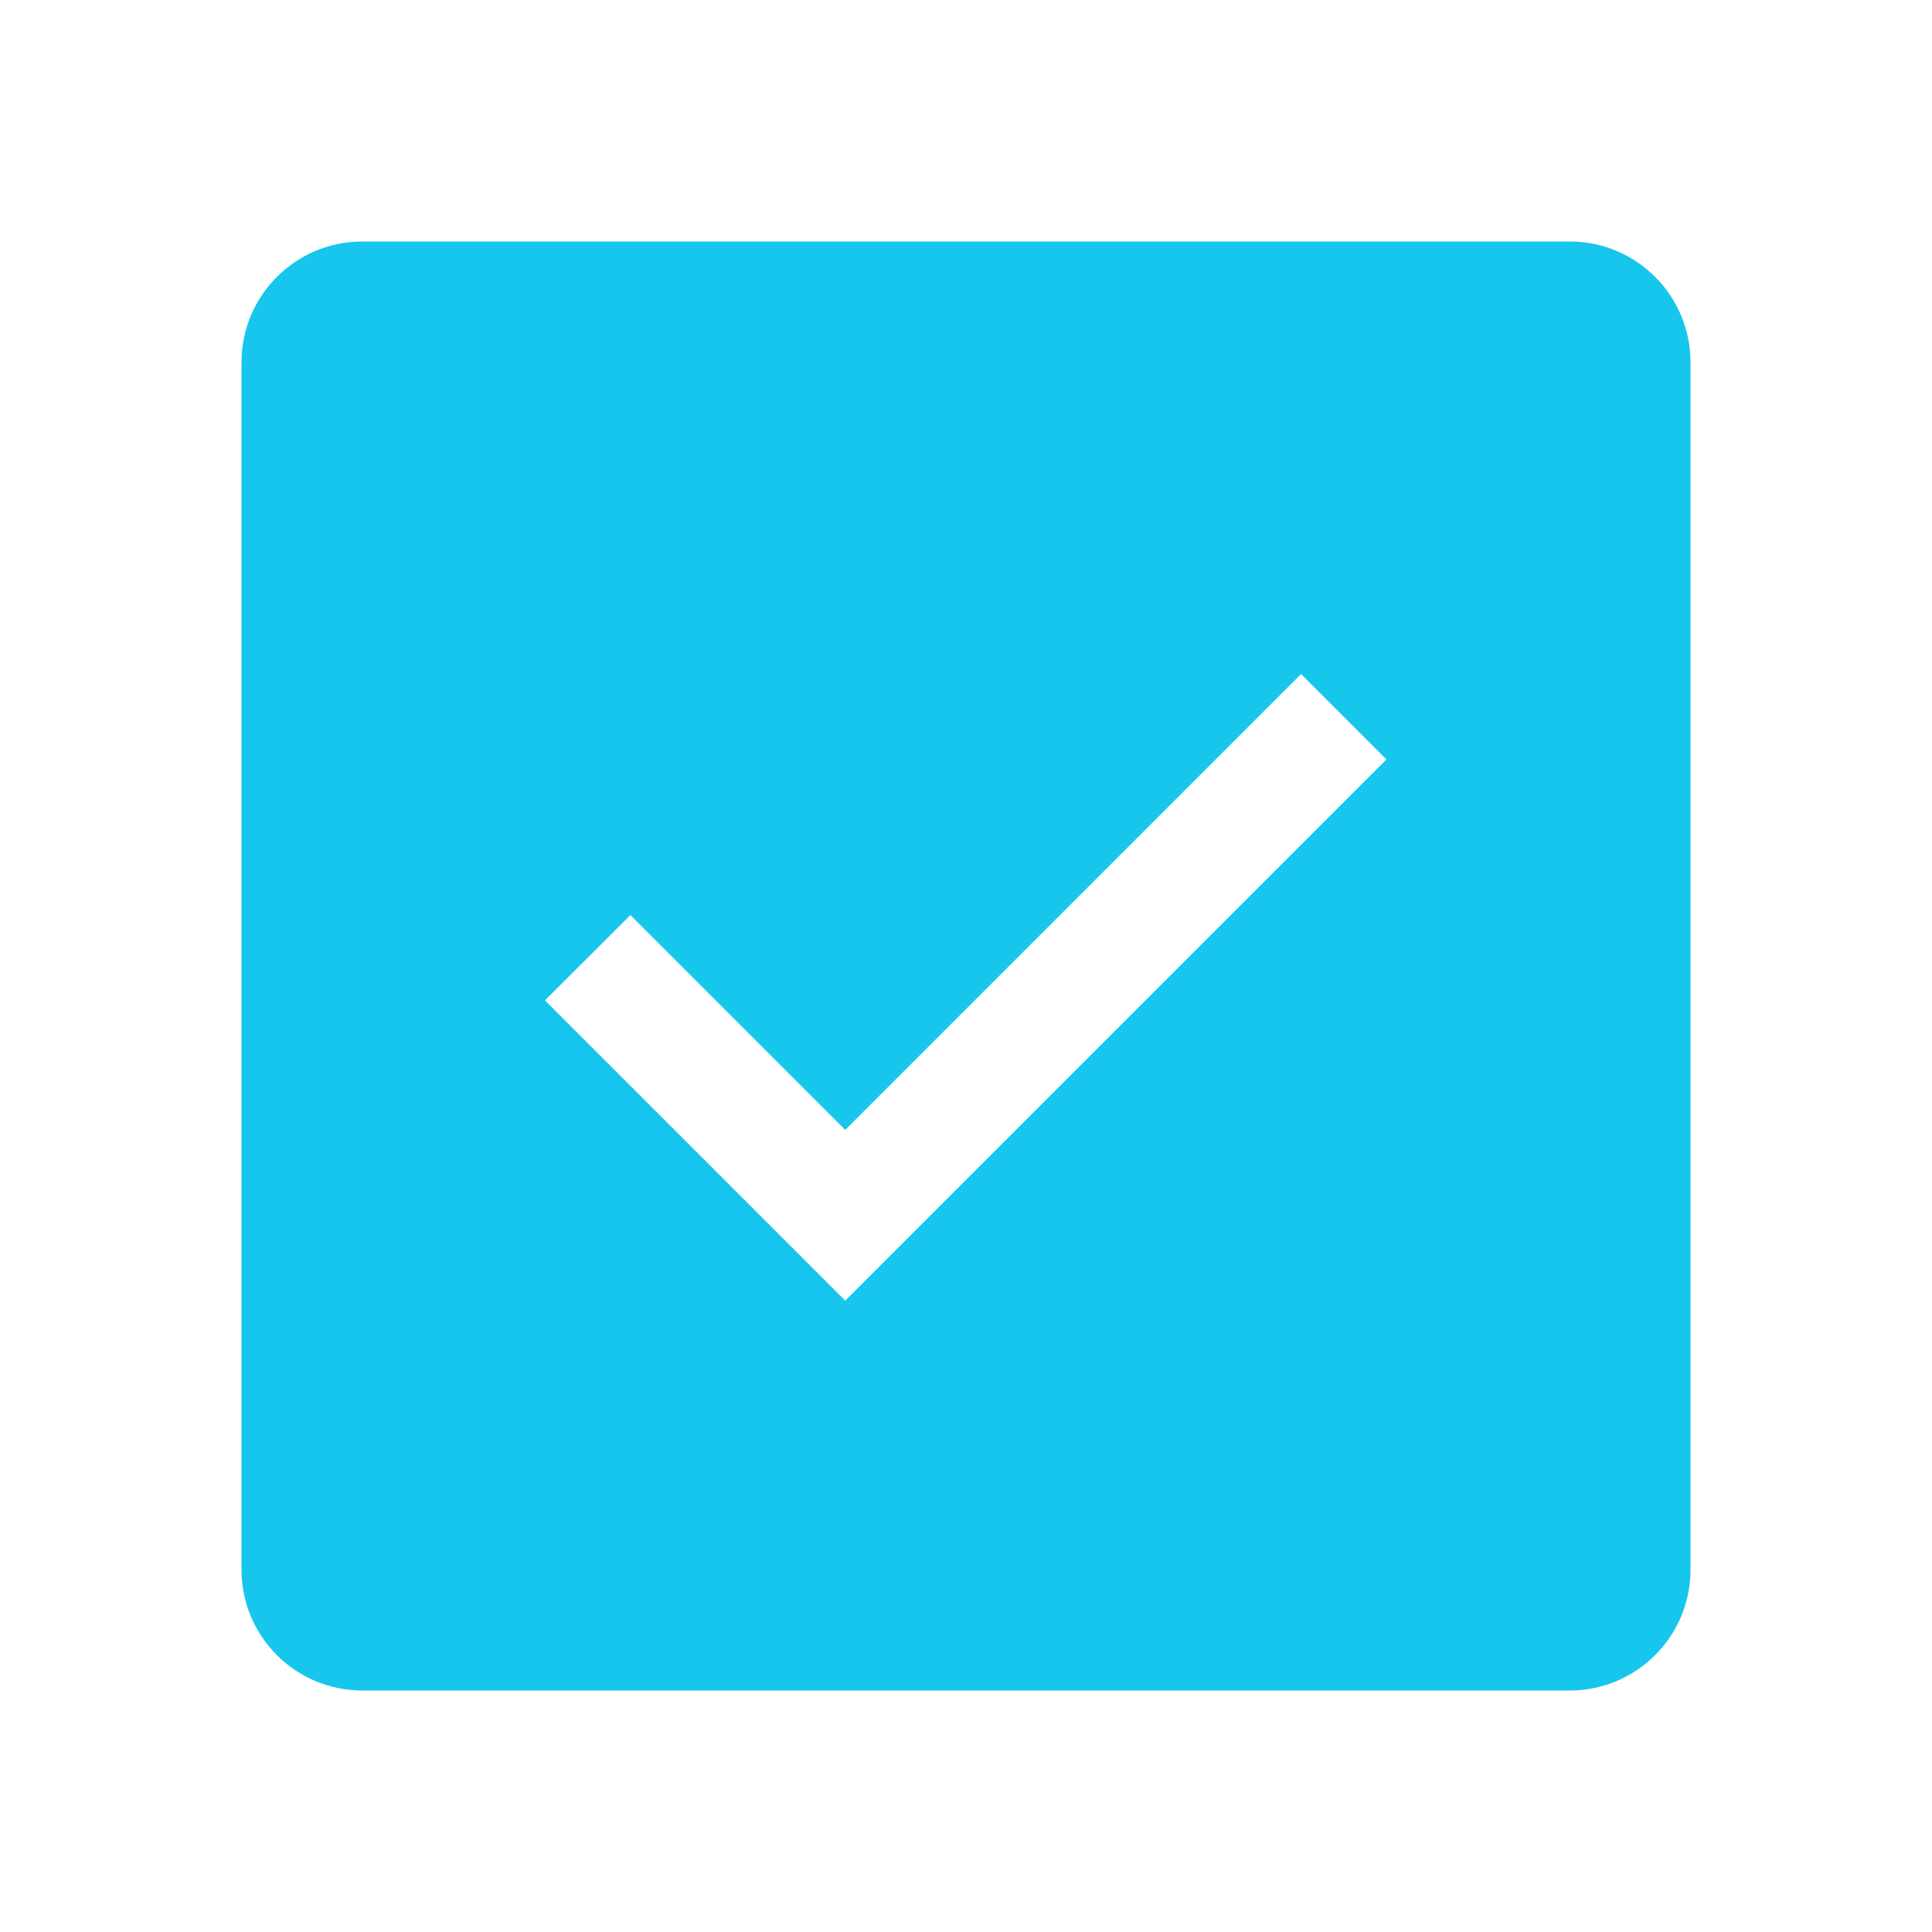
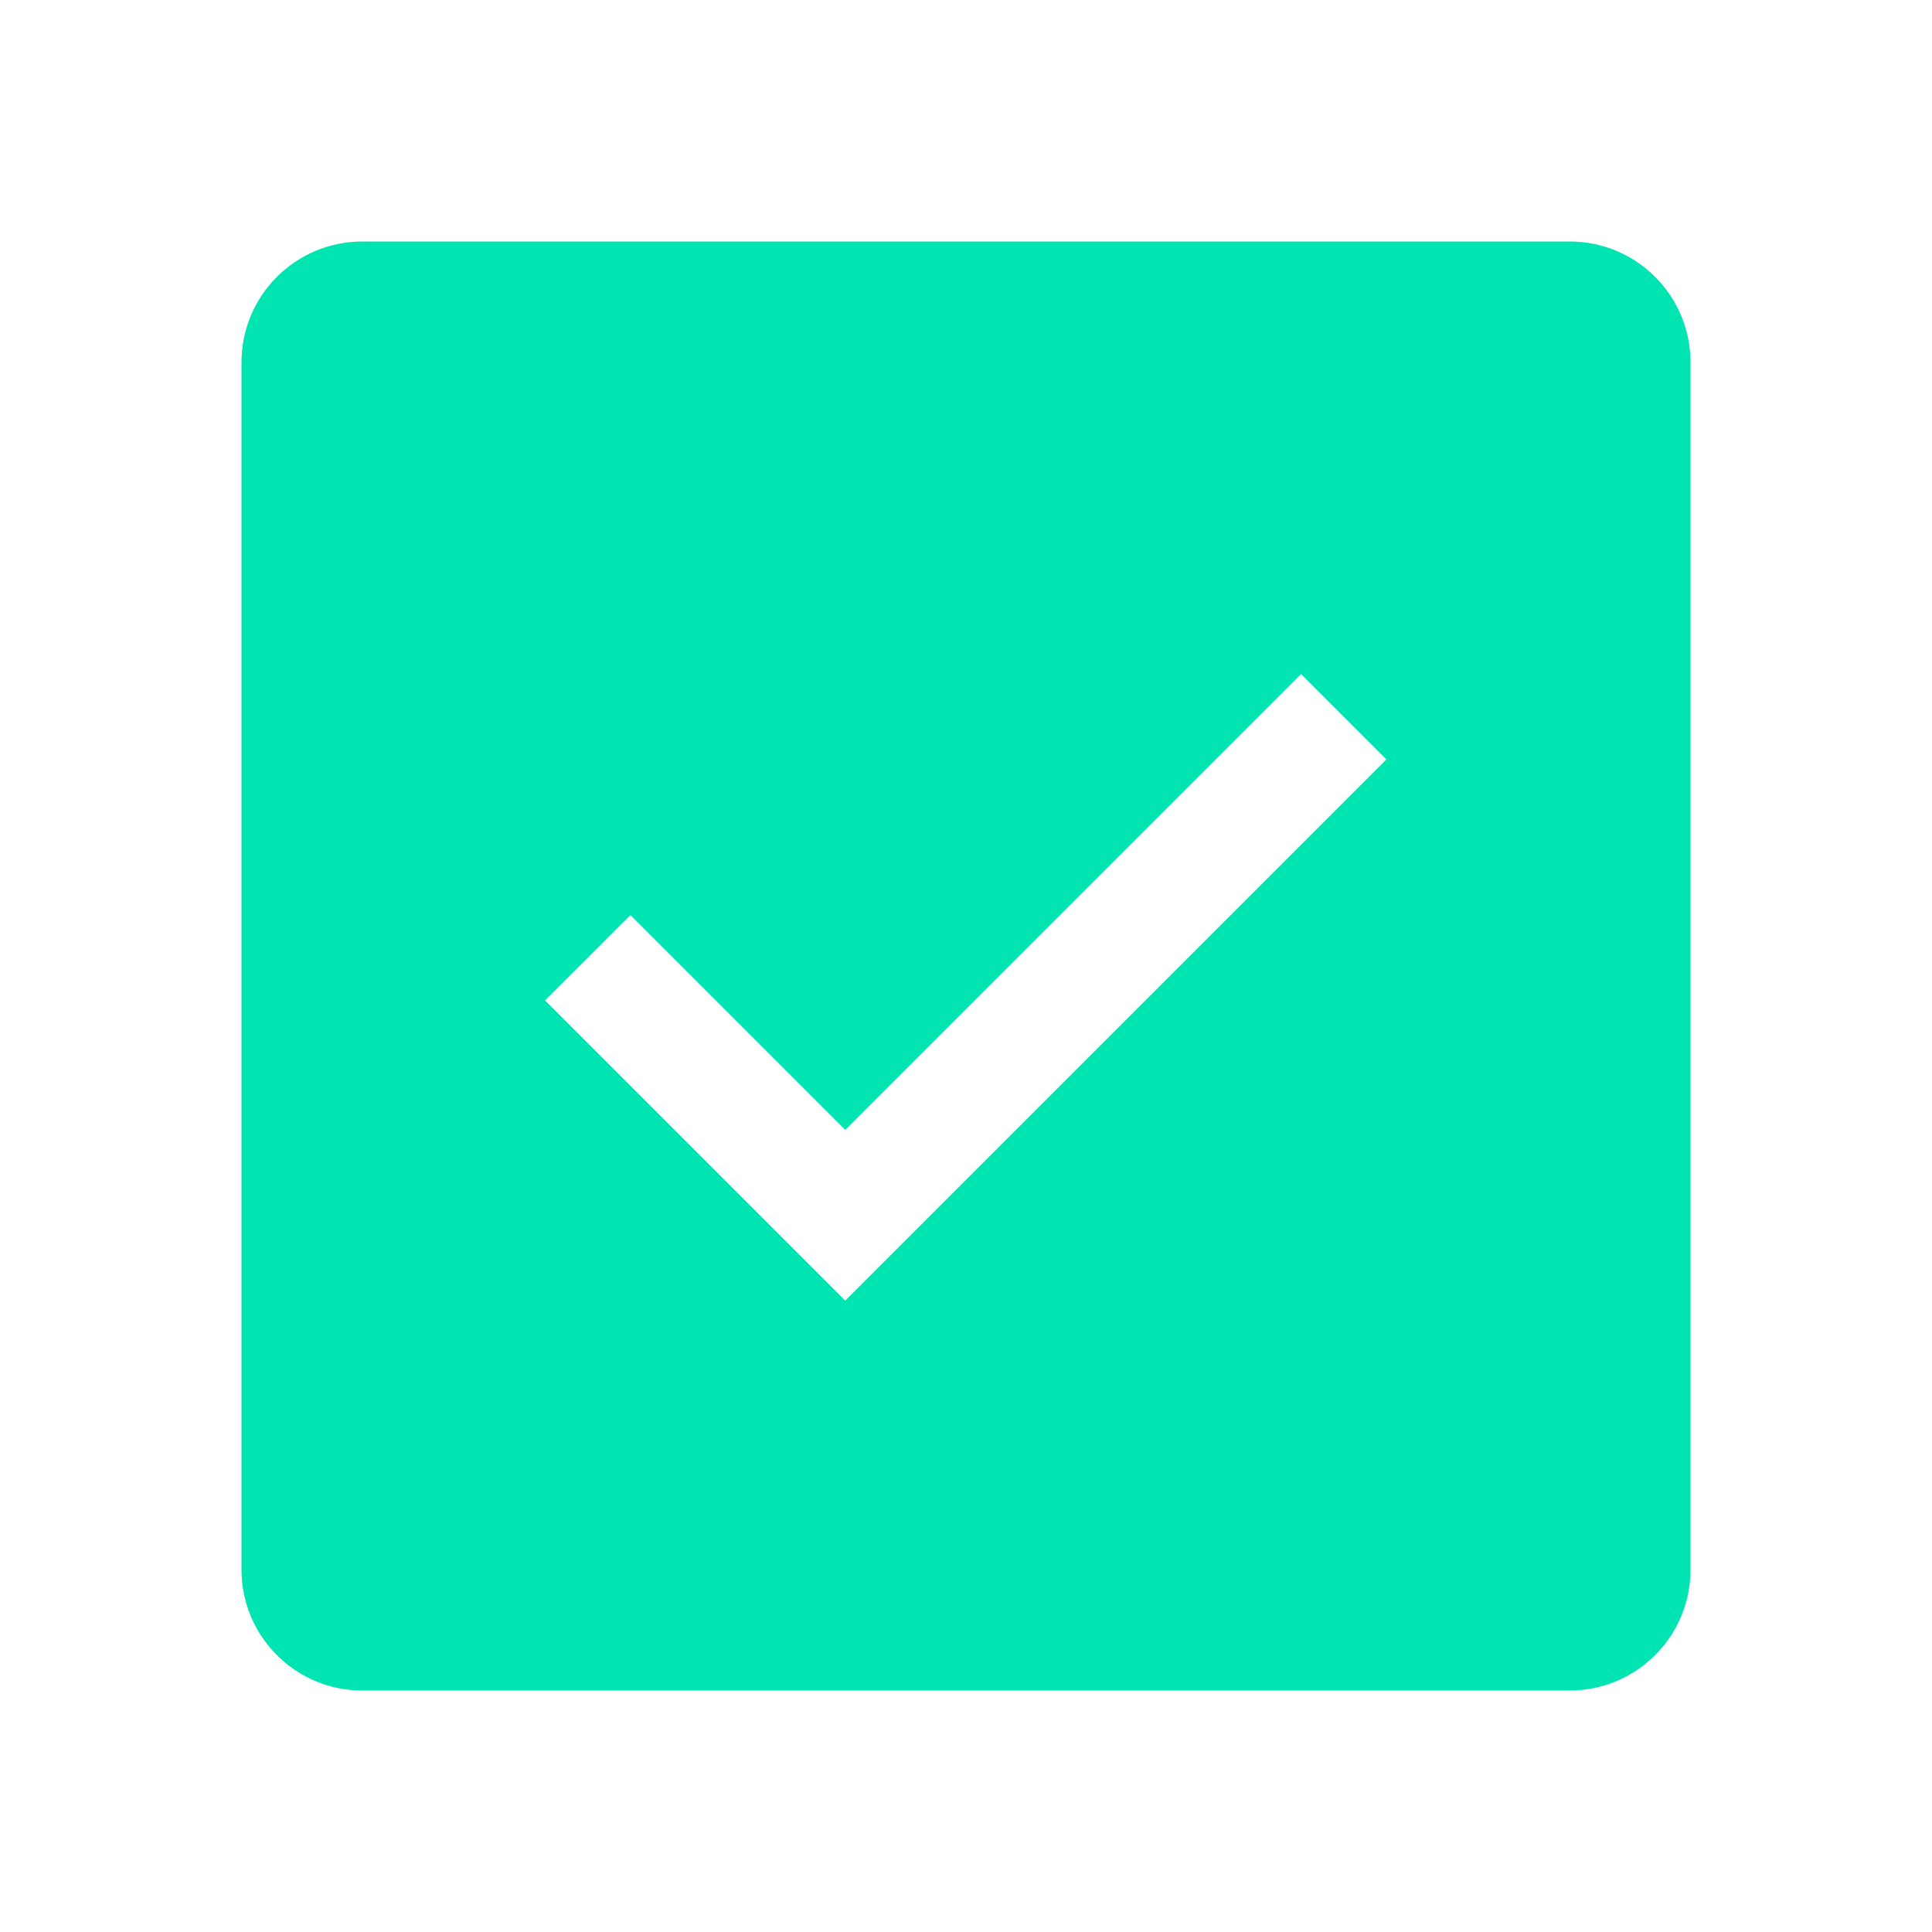
<svg xmlns="http://www.w3.org/2000/svg" width="24" height="24" viewBox="0 0 24 24">
-   <path transform="matrix(1 0 0 1 3 3)" d="M0 16.5C0 17.328 0.672 18 1.5 18L16.5 18C17.328 18 18 17.328 18 16.5L18 1.5C18 0.672 17.328 0 16.5 0L1.5 0C0.672 0 0 0.672 0 1.5L0 16.5ZM7.5 11.036L13.162 5.373L14.223 6.434L7.5 13.157L3.77 9.427L4.831 8.367L7.5 11.036Z" fill-rule="nonzero" fill="rgb(23, 198, 237)" />
+   <path transform="matrix(1 0 0 1 3 3)" d="M0 16.5C0 17.328 0.672 18 1.5 18L16.5 18C17.328 18 18 17.328 18 16.5L18 1.5C18 0.672 17.328 0 16.5 0L1.5 0C0.672 0 0 0.672 0 1.5L0 16.5ZM7.5 11.036L13.162 5.373L14.223 6.434L7.5 13.157L3.77 9.427L4.831 8.367L7.5 11.036Z" fill-rule="nonzero" fill="#00e4b2" />
</svg>
